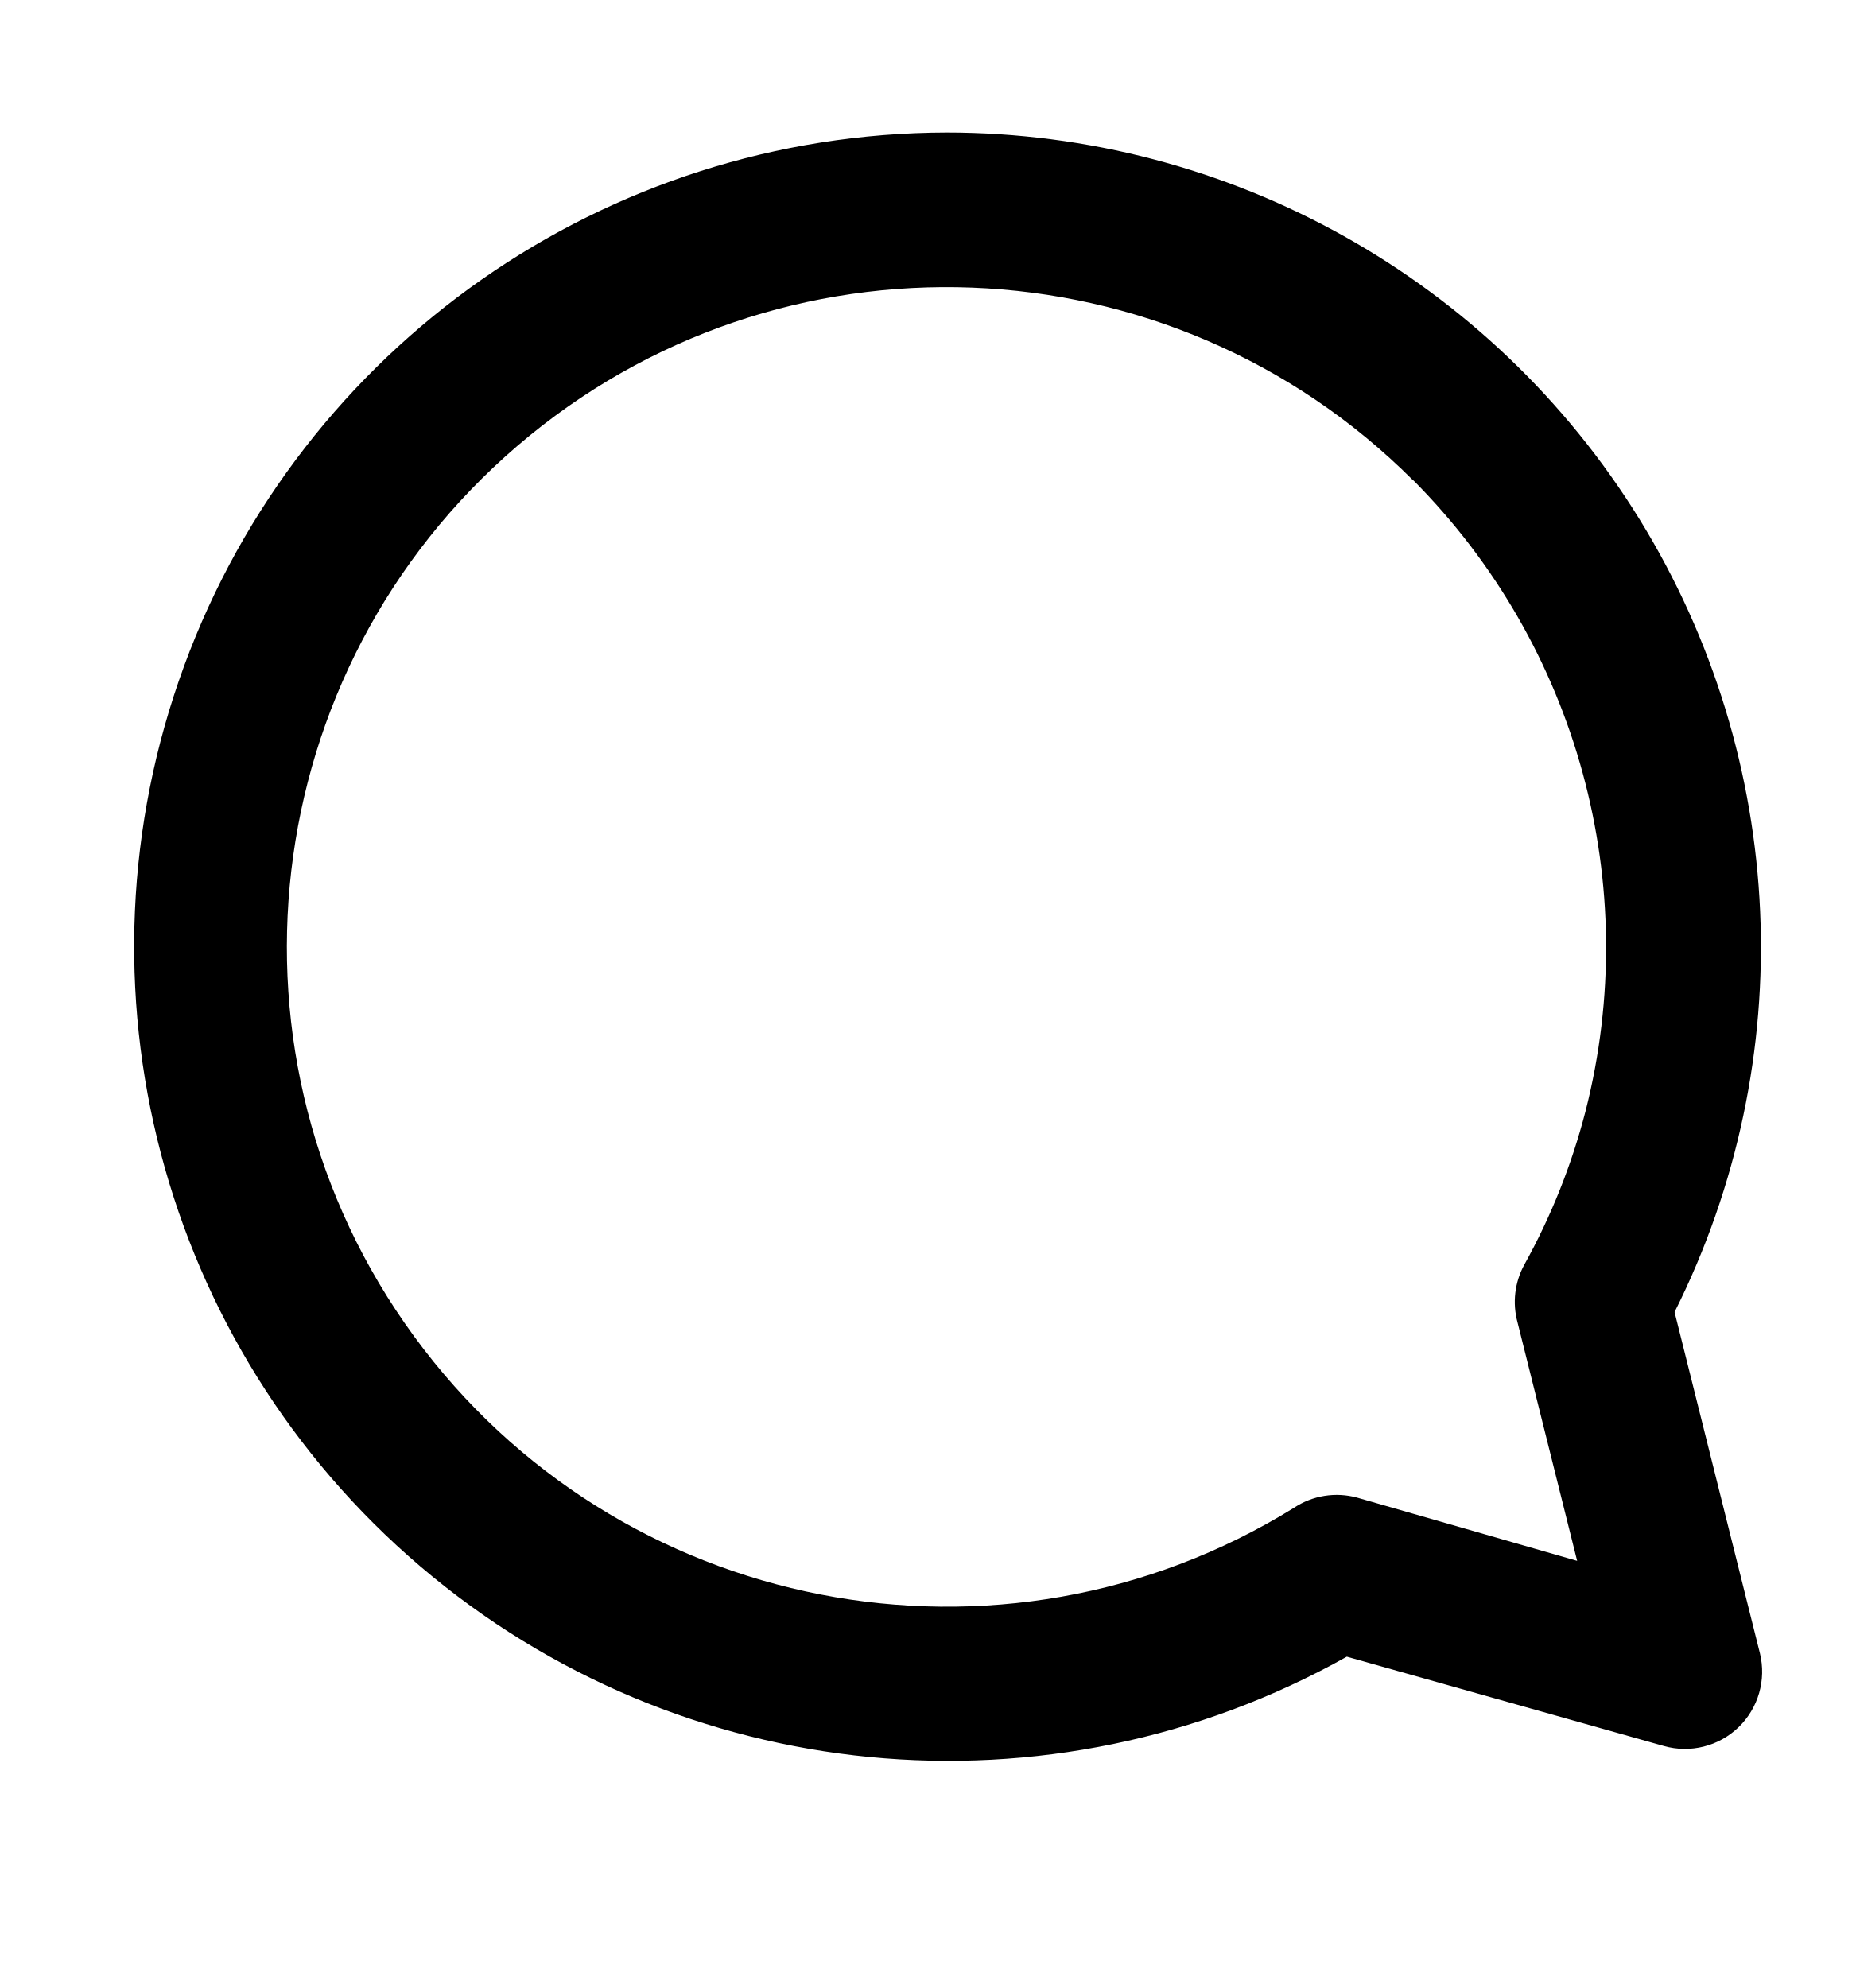
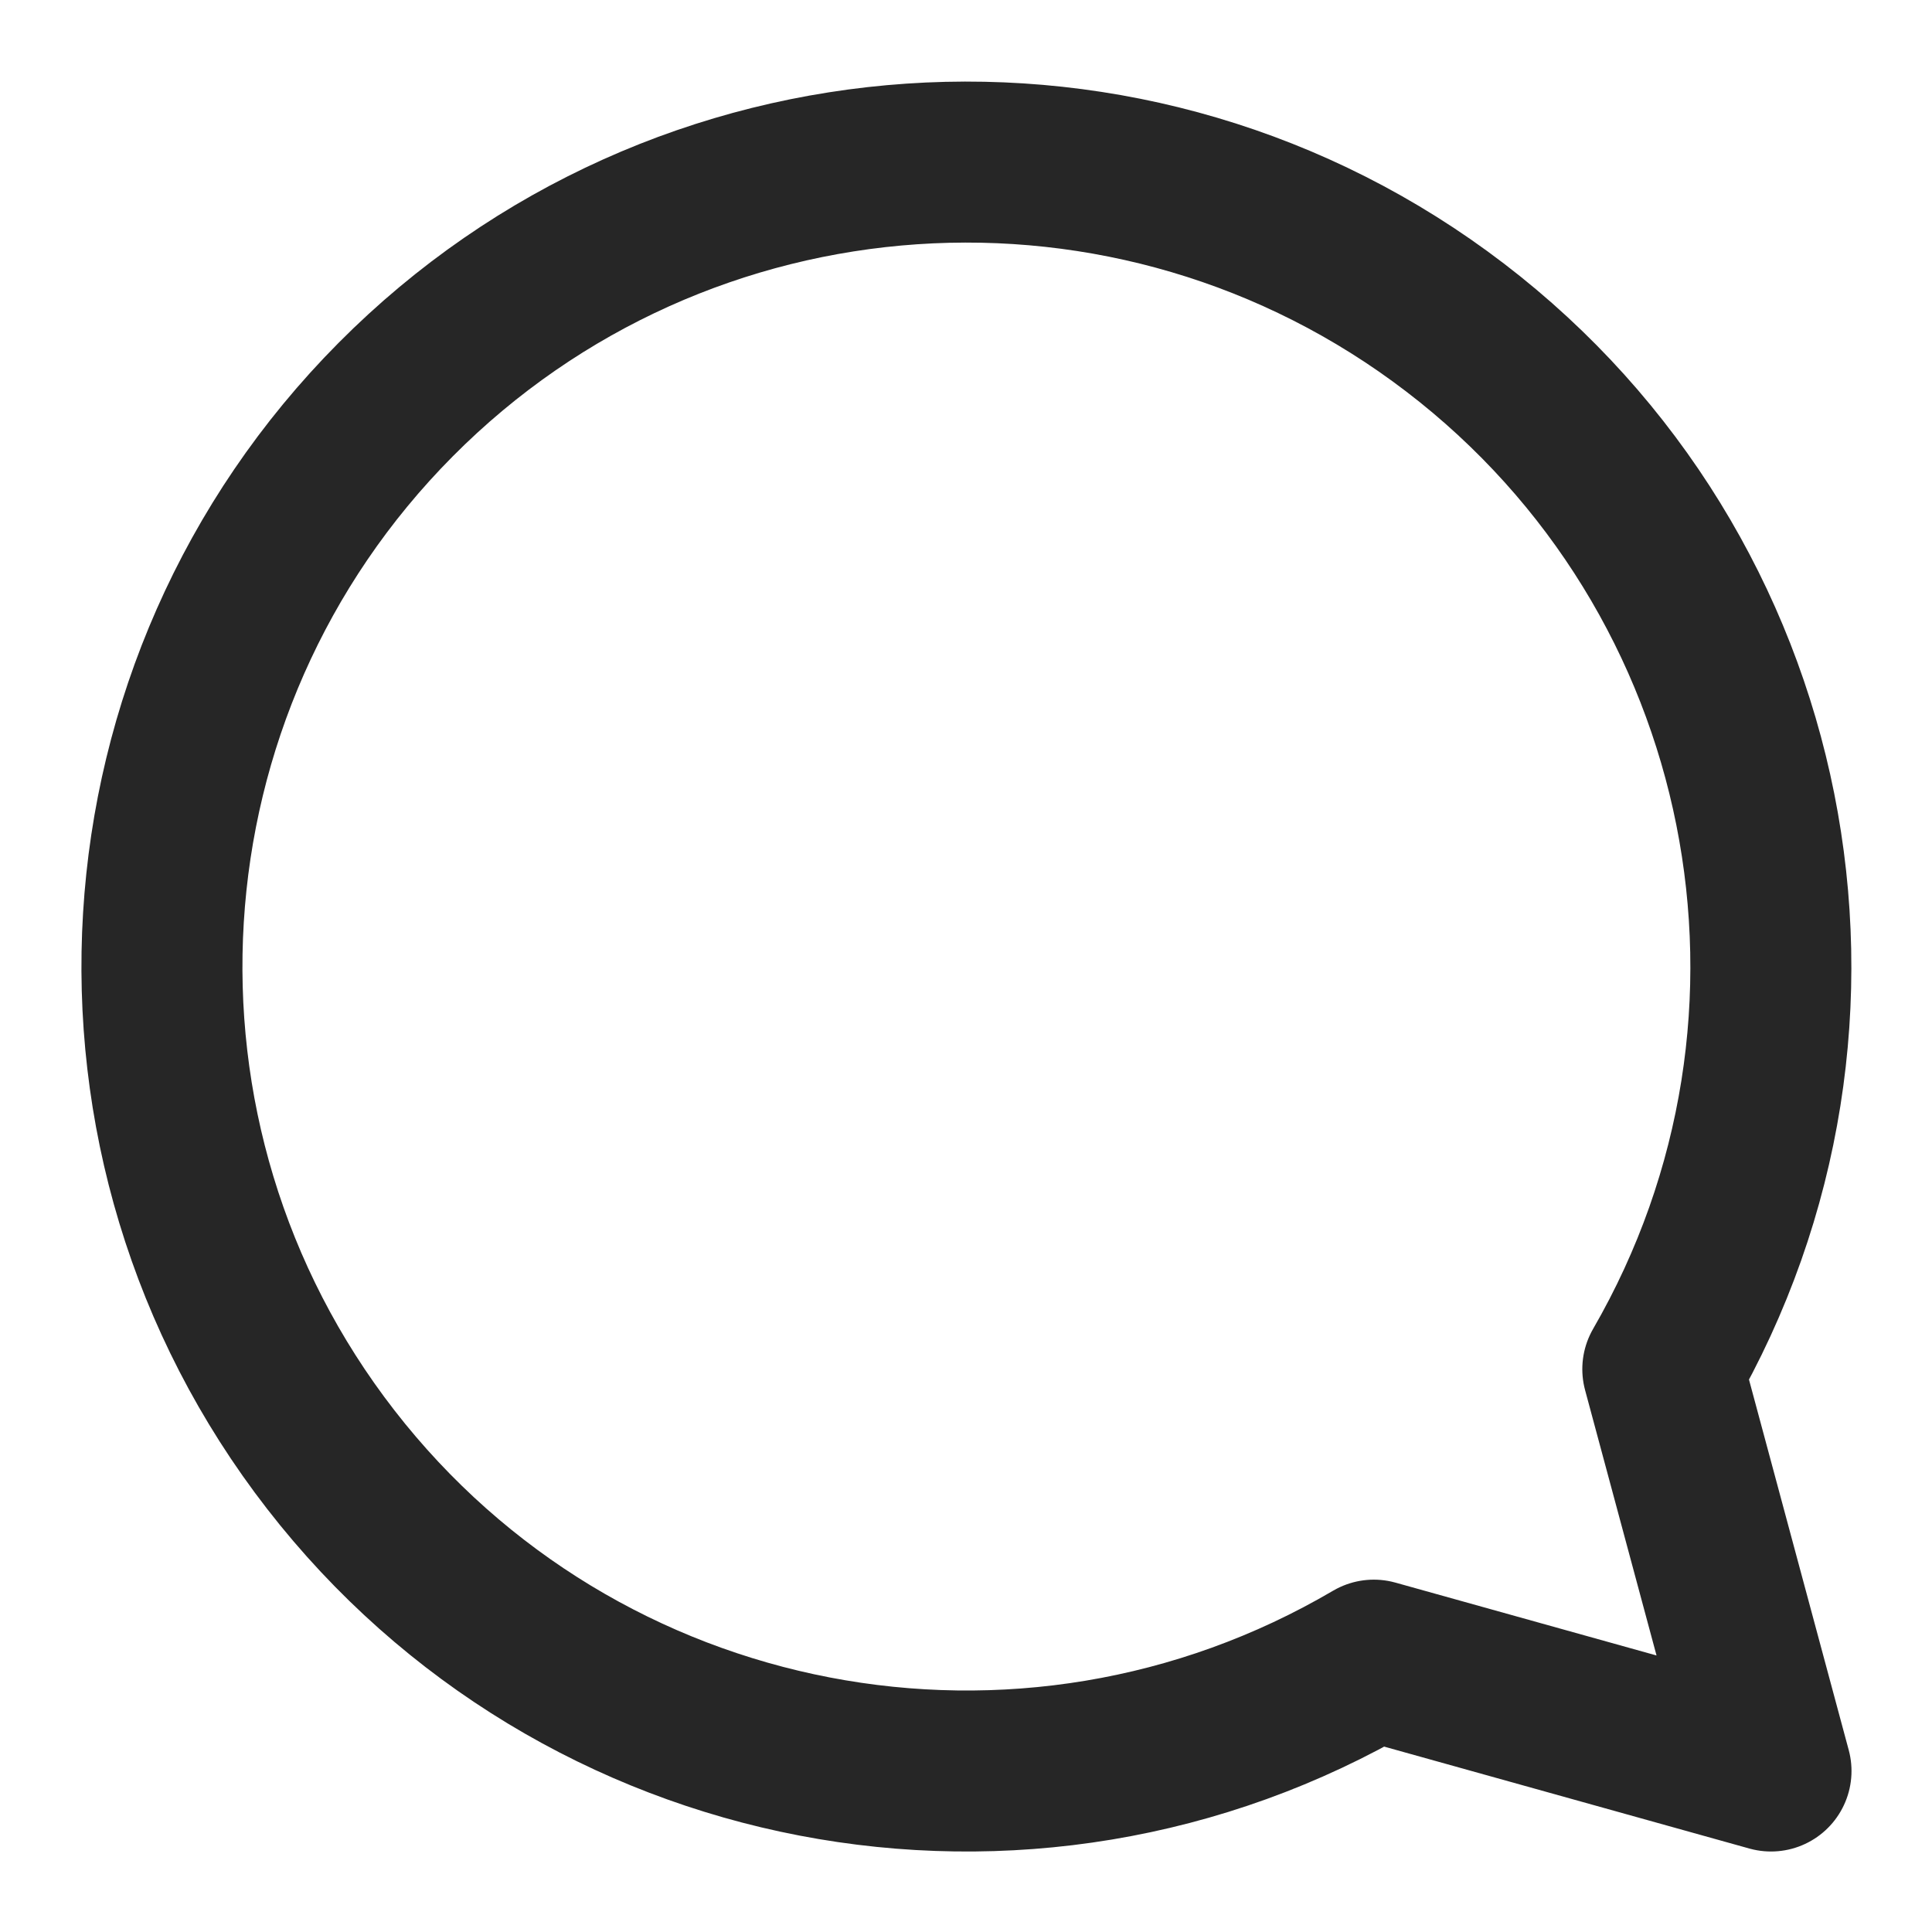
- <svg xmlns="http://www.w3.org/2000/svg" id="Layer_1" data-name="Layer 1" viewBox="-10 -10 140 150">
-   <path d="M61.44,0a61.46,61.46,0,0,1,54.91,89l6.44,25.74a5.83,5.83,0,0,1-7.25,7L91.62,115A61.43,61.43,0,1,1,61.44,0ZM96.63,26.25a49.78,49.78,0,1,0-9,77.52A5.83,5.83,0,0,1,92.4,103L109,107.77l-4.5-18a5.86,5.86,0,0,1,.51-4.34,49.06,49.06,0,0,0,4.62-11.58,50,50,0,0,0-13-47.62Z" />
+ <svg aria-label="Comment" class="_8-yf5 " color="#262626" fill="#262626" height="24" role="img" viewBox="0 0 24 24" width="24">
+   <path d="M20.656 17.008a9.993 9.993 0 10-3.59 3.615L22 22z" fill="none" stroke="currentColor" stroke-linejoin="round" stroke-width="2" />
</svg>
